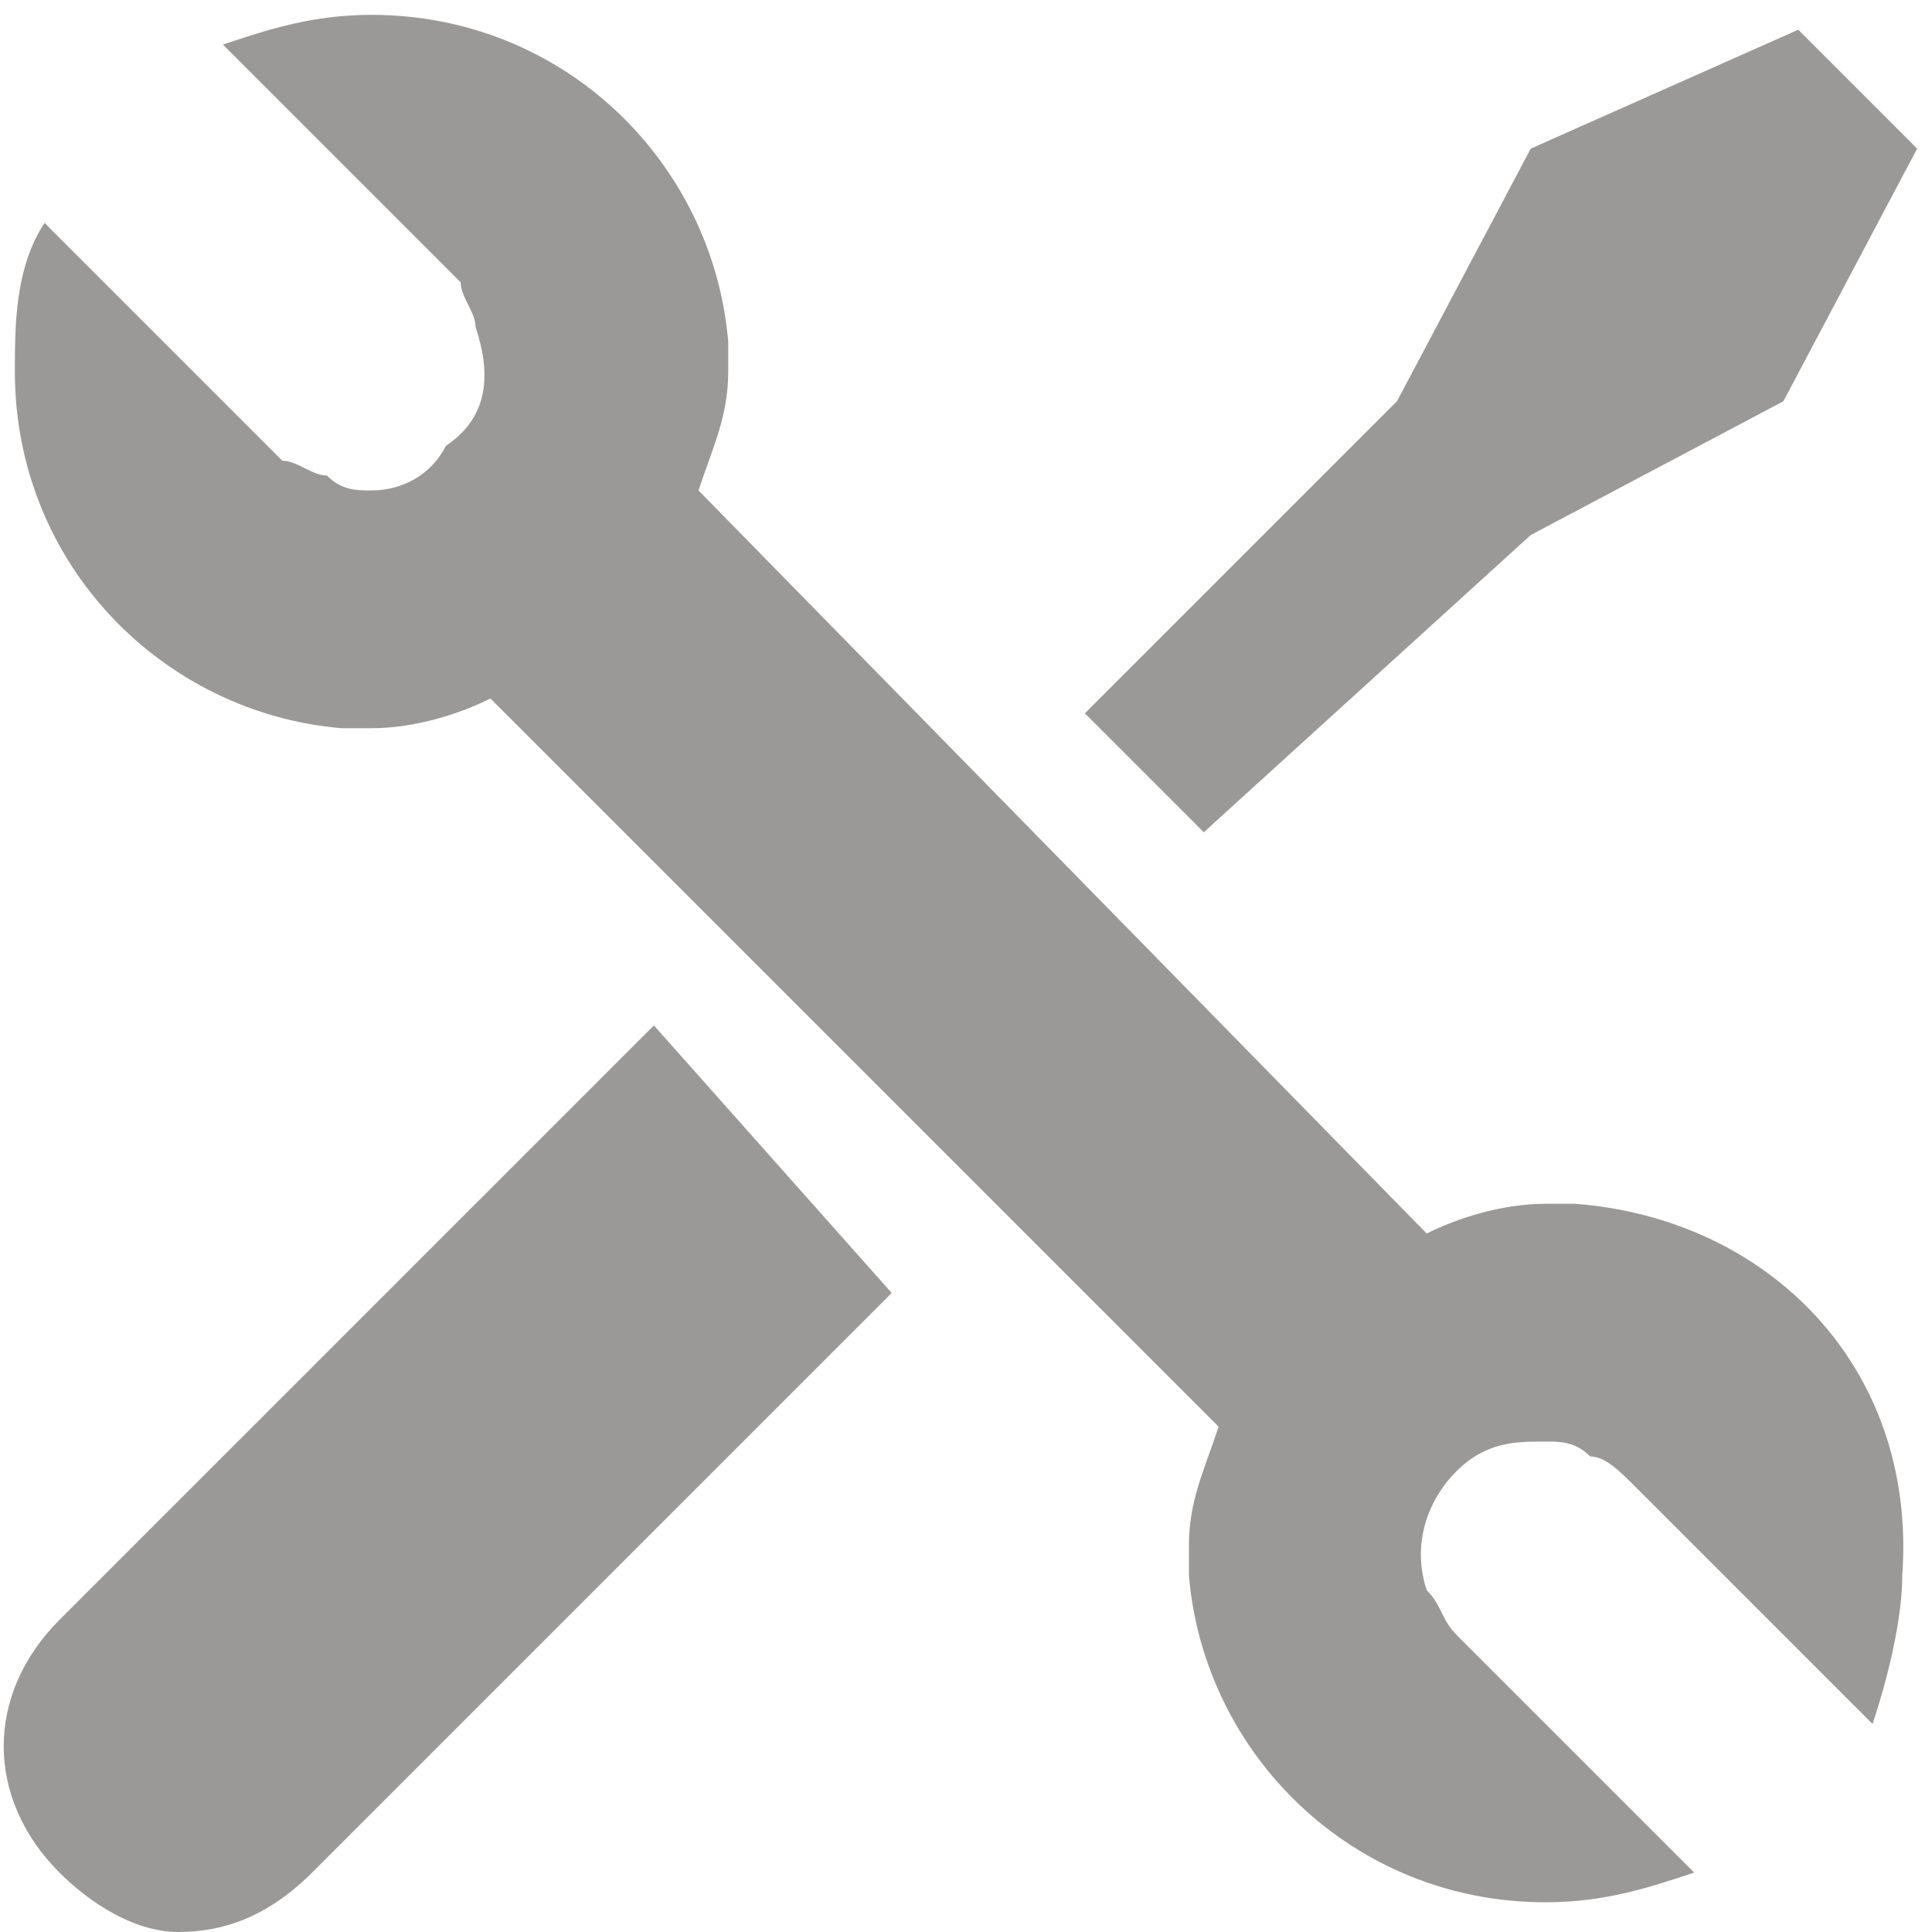
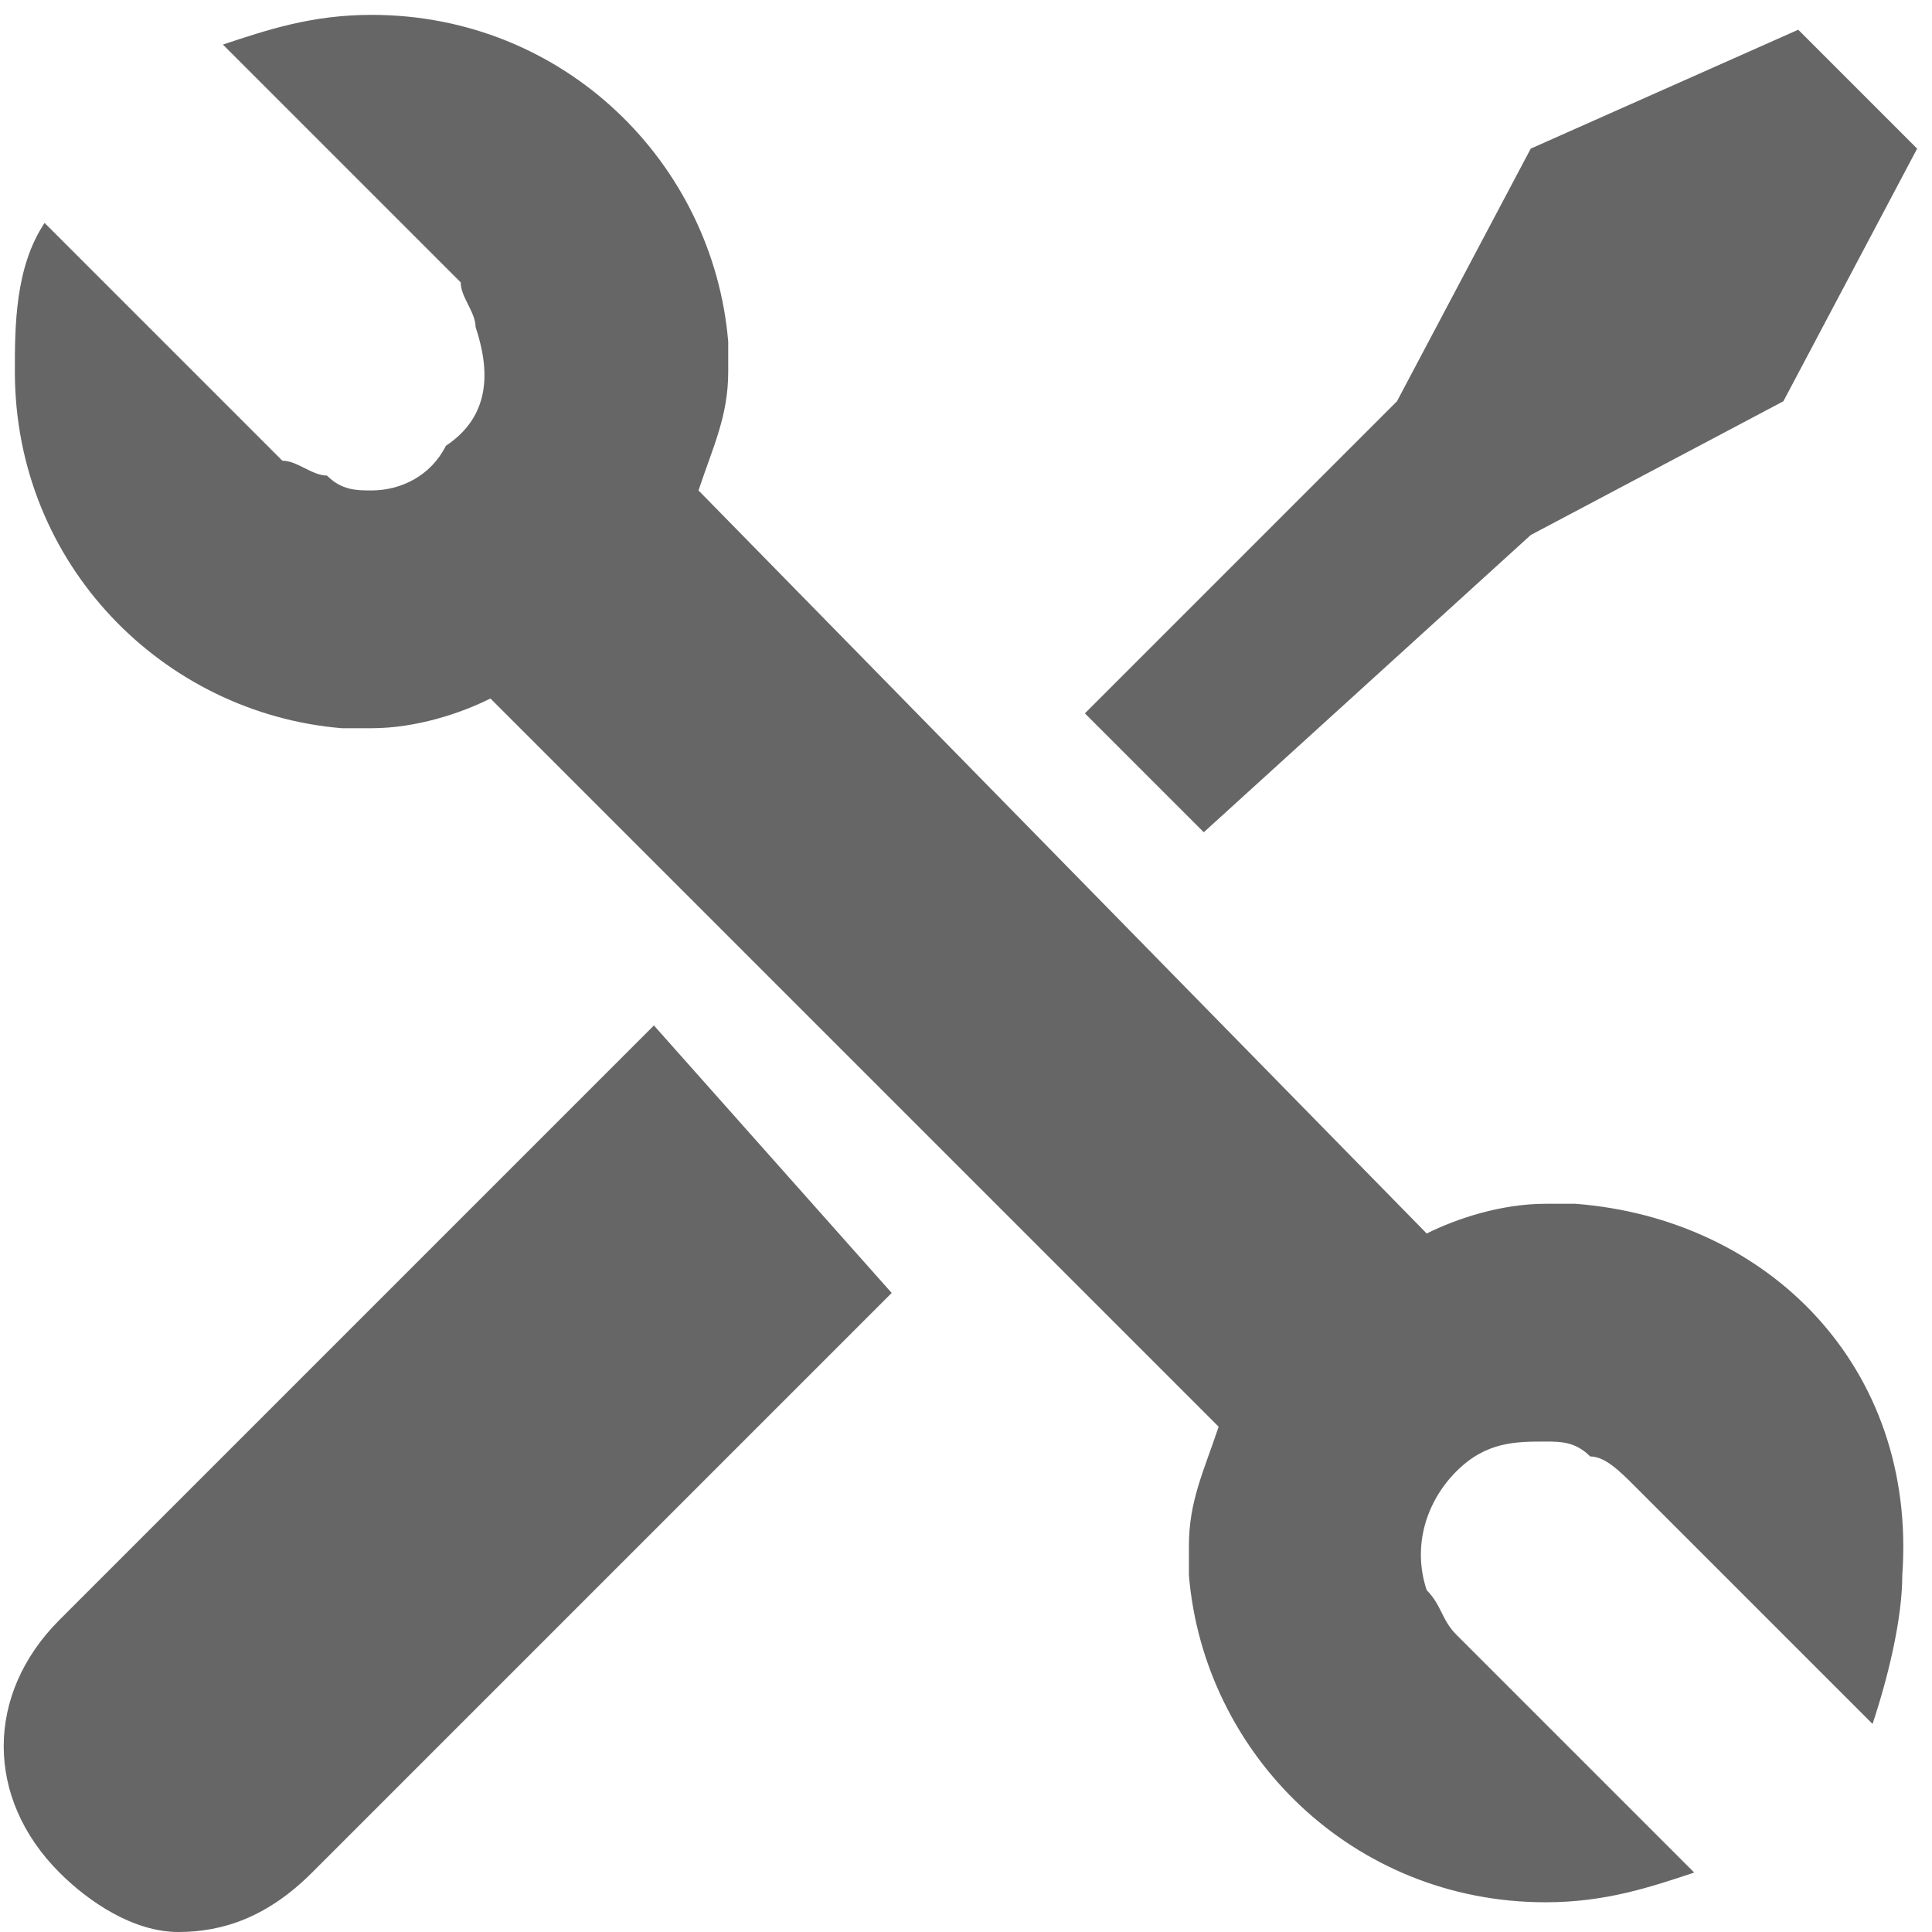
- <svg xmlns="http://www.w3.org/2000/svg" class="fg-grau" viewBox="0 0 13 13">
+ <svg xmlns="http://www.w3.org/2000/svg" viewBox="0 0 13 13">
  <style type="text/css">
-     .path{fill:#9a9997;}
+     .path{fill:#666;}
  </style>
  <path class="path" d="M0.4,10.9c-0.5,0.5-0.5,1.2,0,1.7c0.2,0.2,0.5,0.4,0.8,0.4c0.3,0,0.6-0.1,0.9-0.4l3.9-3.9L4.4,6.9L0.4,10.9z M10.3,3.6L12,2.7l0.9-1.7l-0.8-0.8L10.3,1L9.4,2.7L7.3,4.8l0.8,0.8L10.3,3.6z M10.6,8.1l-0.2,0c-0.3,0-0.6,0.1-0.8,0.2L4.7,3.3 c0.1-0.3,0.2-0.5,0.2-0.8l0-0.2C4.8,1.1,3.8,0.1,2.5,0.1c-0.4,0-0.7,0.1-1,0.2l1.6,1.6C3.1,2,3.2,2.1,3.2,2.2 c0.1,0.3,0.1,0.6-0.2,0.8C2.9,3.2,2.7,3.3,2.5,3.3c-0.1,0-0.2,0-0.3-0.1C2.1,3.2,2,3.1,1.9,3.1L0.3,1.5c-0.2,0.3-0.2,0.7-0.2,1 c0,1.3,1,2.3,2.2,2.4l0.2,0c0.3,0,0.6-0.1,0.8-0.2l4.9,4.9c-0.1,0.3-0.2,0.5-0.2,0.8l0,0.2c0.1,1.2,1.1,2.2,2.4,2.2 c0.4,0,0.7-0.1,1-0.2l-1.6-1.6c-0.1-0.1-0.1-0.2-0.2-0.3c-0.1-0.3,0-0.6,0.2-0.8c0.2-0.2,0.4-0.2,0.6-0.2c0.1,0,0.2,0,0.3,0.1 c0.1,0,0.2,0.1,0.3,0.2l1.6,1.6c0.1-0.3,0.2-0.7,0.2-1C12.9,9.2,11.9,8.2,10.6,8.1L10.6,8.1z" />
</svg>
